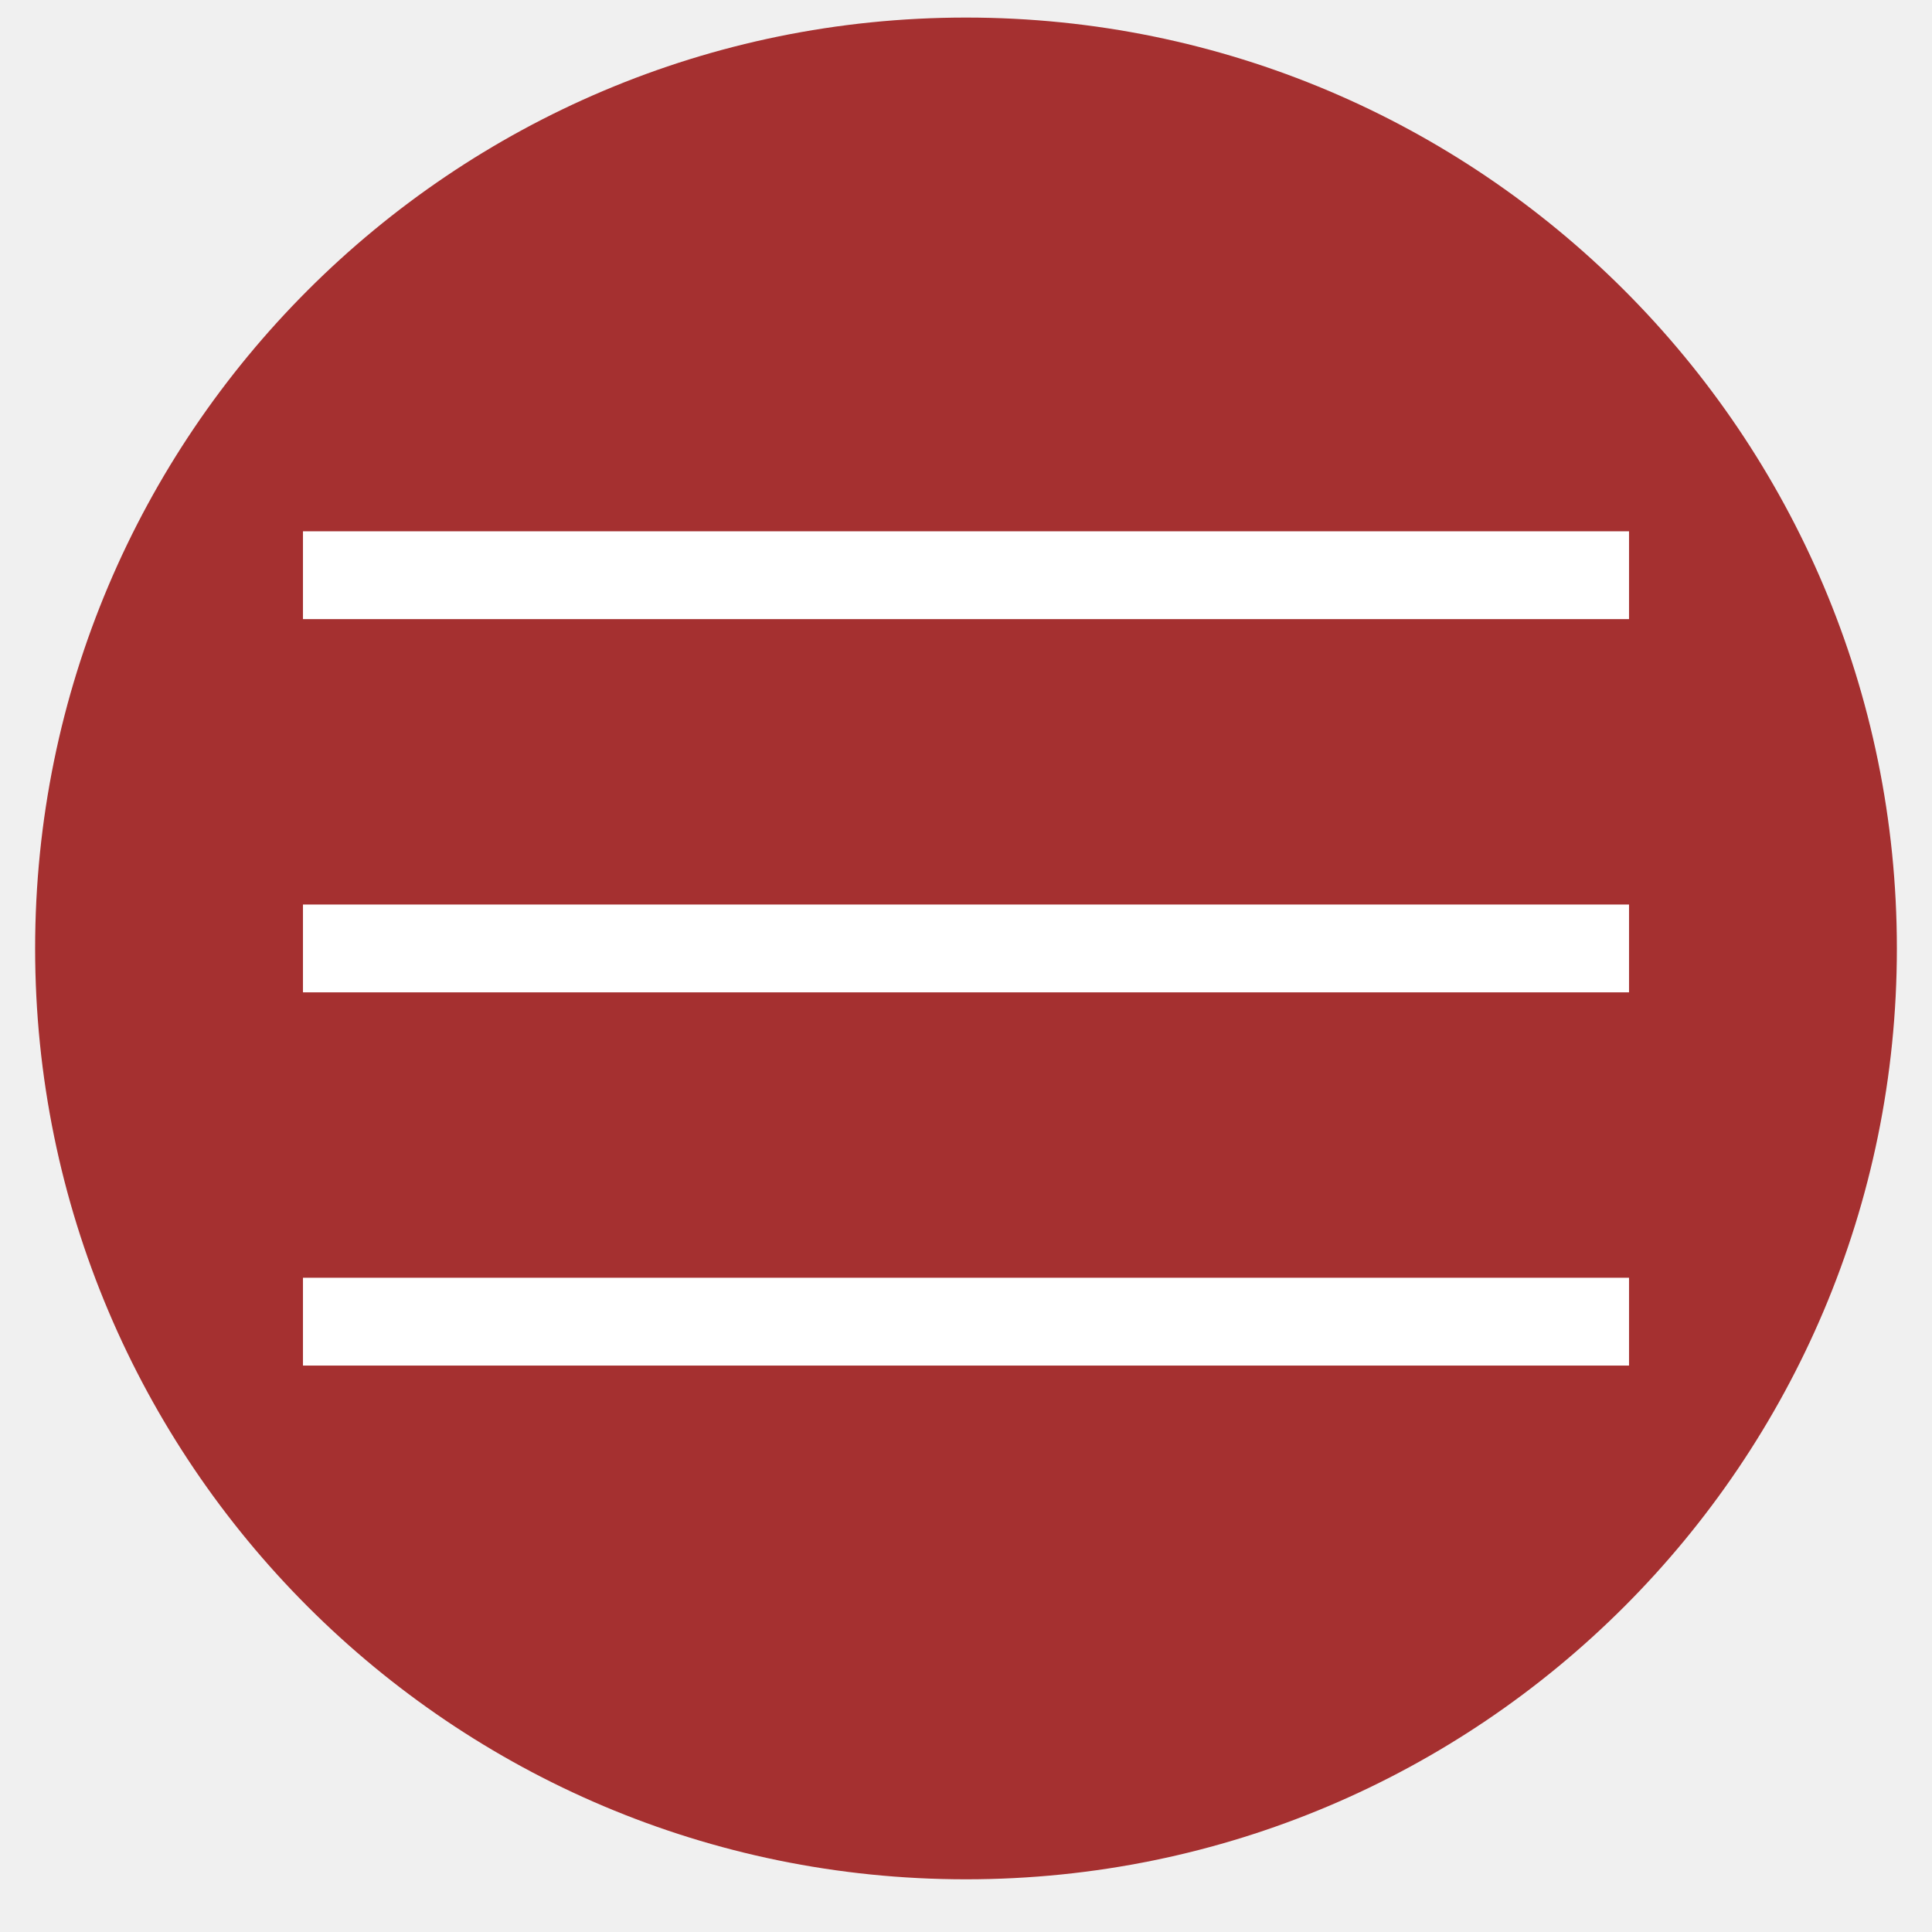
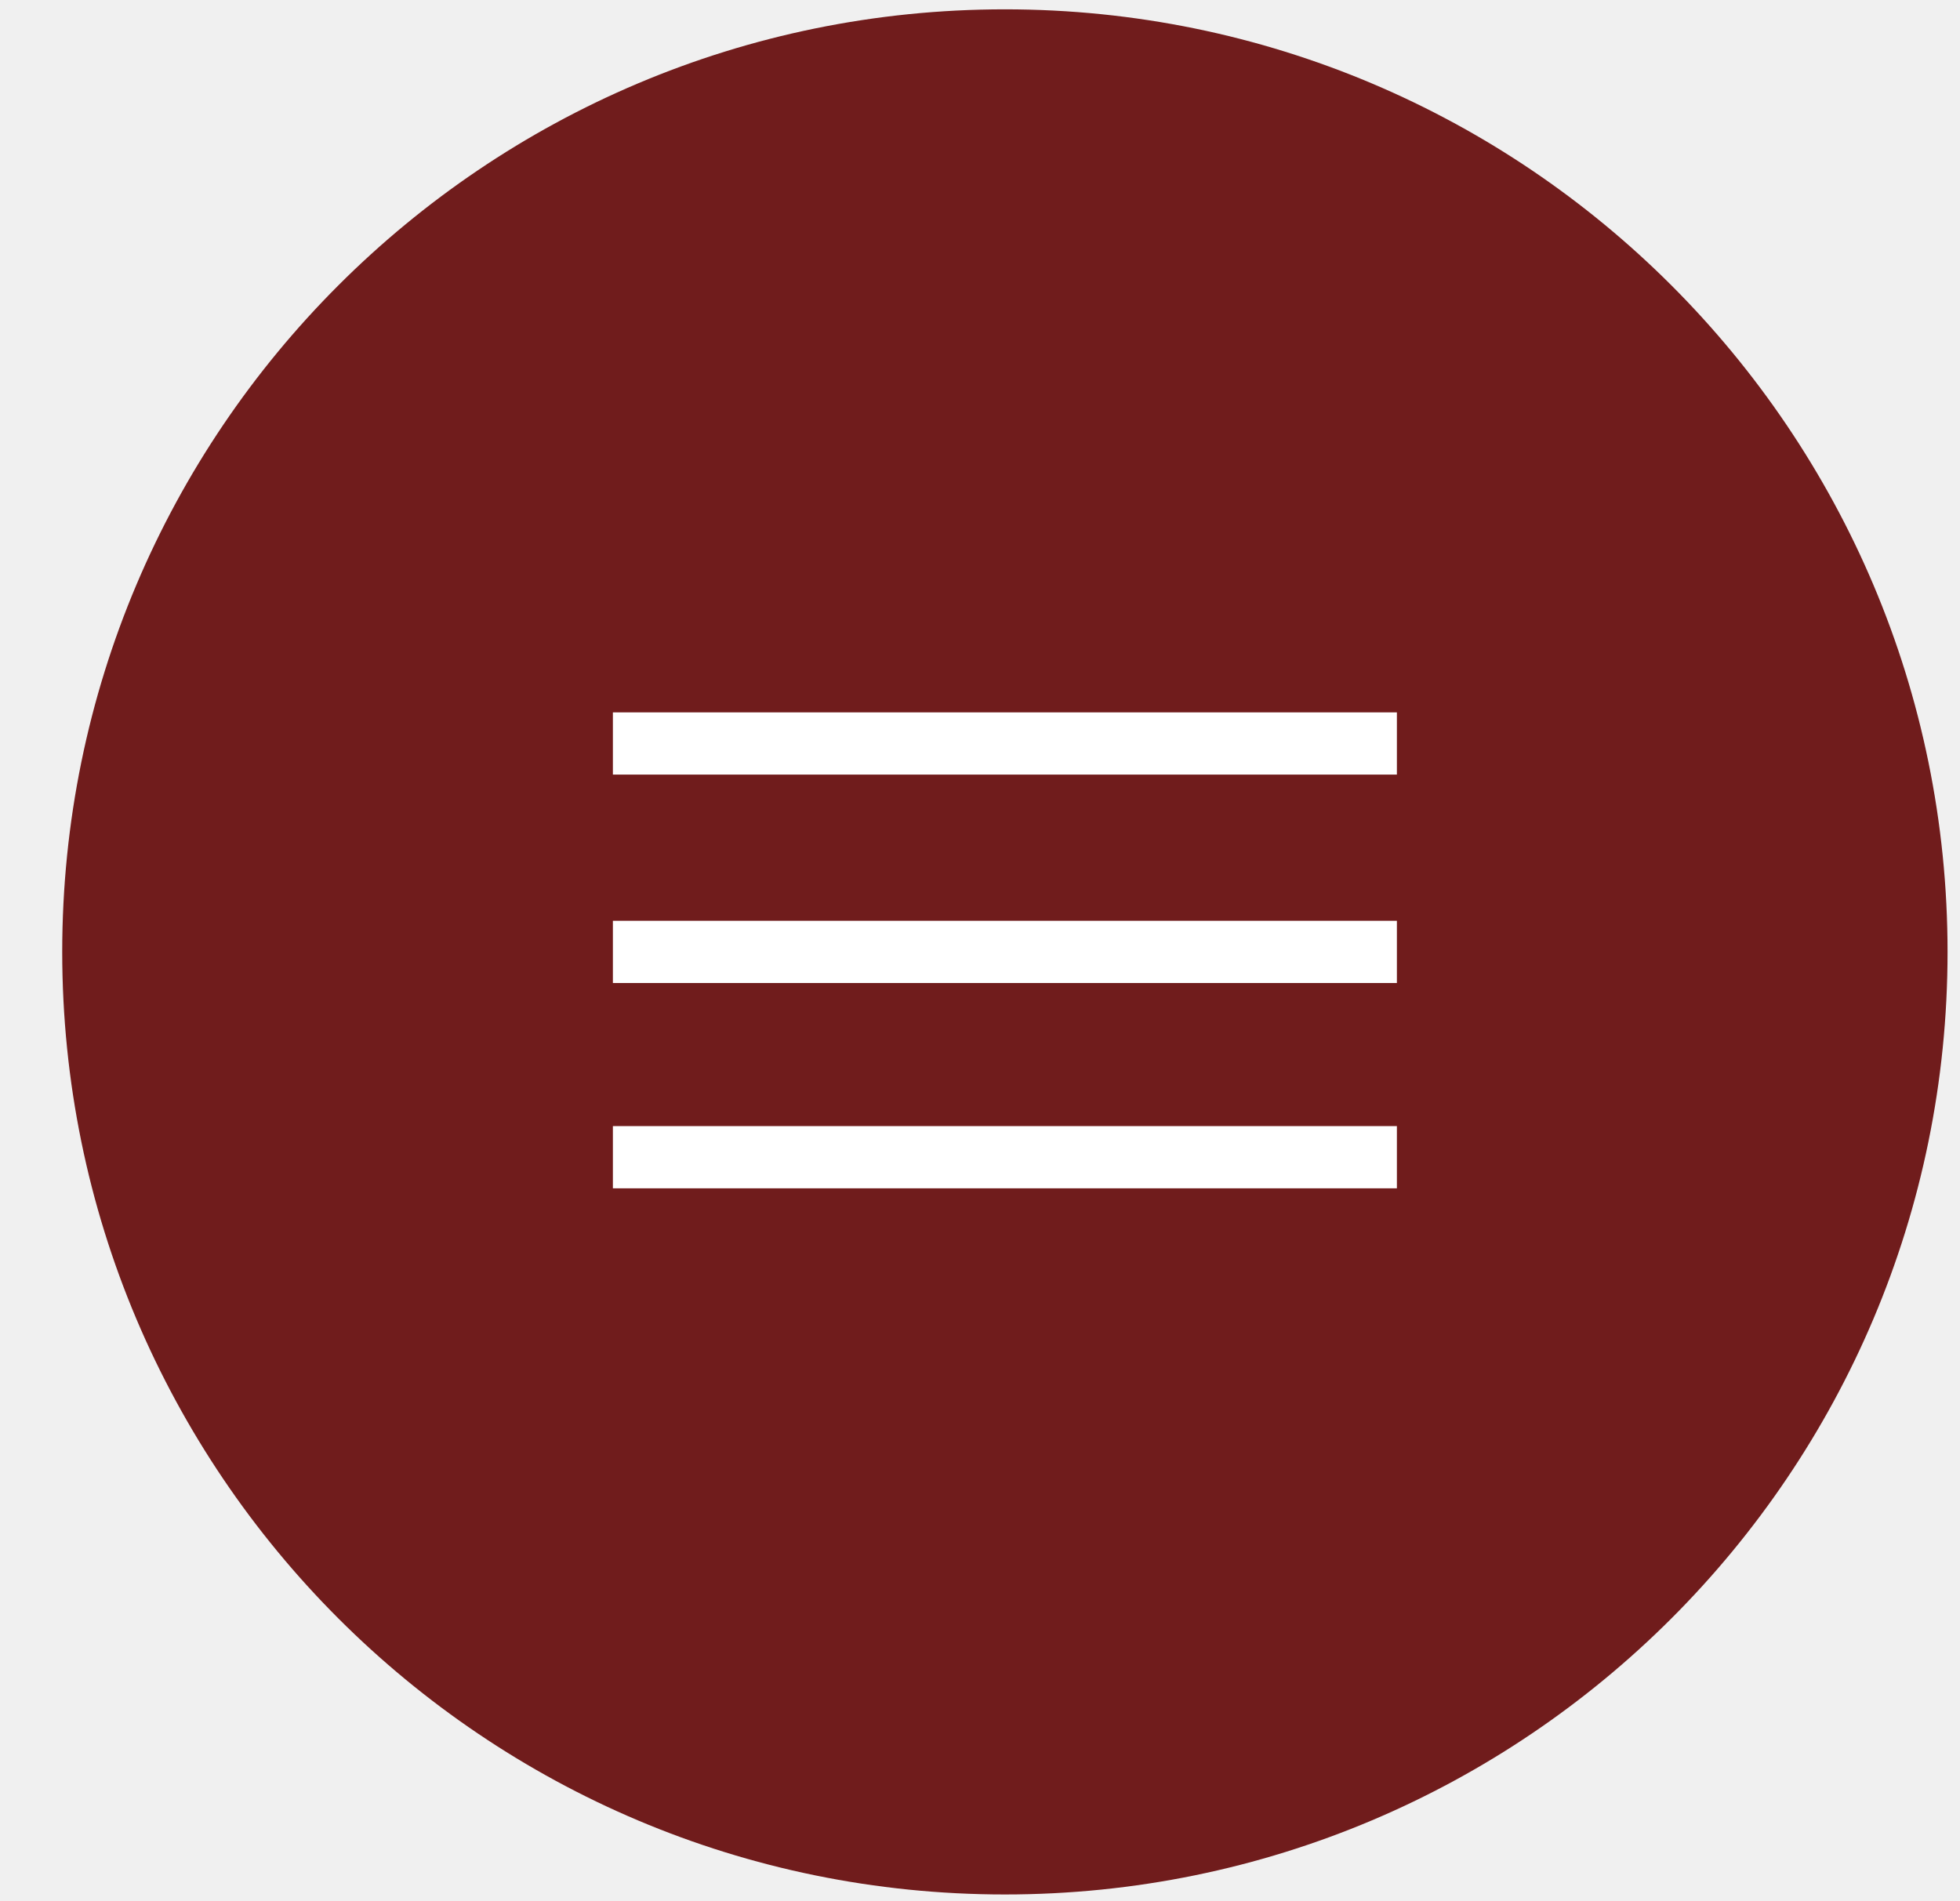
- <svg xmlns="http://www.w3.org/2000/svg" version="1.1" id="Layer_1" x="0px" y="0px" width="44px" height="44px" viewBox="0 0 44 44" enable-background="new 0 0 44 44" xml:space="preserve">
-   <circle fill="#A53030" cx="22" cy="21.6" r="21.2" />
+ <svg xmlns="http://www.w3.org/2000/svg" version="1.1" id="Layer_1" x="0px" y="0px" width="63px" height="61.1px" viewBox="-19 0 63 61.1" enable-background="new -19 0 63 61.1" xml:space="preserve">
+   <circle class="nav-icon--circle" fill="#701c1c" cx="13.3" cy="30.6" r="30.3" />
  <g>
-     <line fill="none" stroke="#FFFFFF" stroke-width="2" stroke-linecap="square" stroke-miterlimit="10" x1="36.1" y1="30.1" x2="7.9" y2="30.1" />
-     <line fill="none" stroke="#FFFFFF" stroke-width="2" stroke-linecap="square" stroke-miterlimit="10" x1="36.1" y1="21.6" x2="7.9" y2="21.6" />
-     <line fill="none" stroke="#FFFFFF" stroke-width="2" stroke-linecap="square" stroke-miterlimit="10" x1="36.1" y1="13.1" x2="7.9" y2="13.1" />
+     <line class="nav-icon--line" fill="none" stroke="#FFFFFF" stroke-width="2" stroke-linecap="square" stroke-miterlimit="10" x1="24.9" y1="37.2" x2="1.7" y2="37.2" />
+     <line class="nav-icon--line" fill="none" stroke="#FFFFFF" stroke-width="2" stroke-linecap="square" stroke-miterlimit="10" x1="24.9" y1="30.6" x2="1.7" y2="30.6" />
+     <line class="nav-icon--line" fill="none" stroke="#FFFFFF" stroke-width="2" stroke-linecap="square" stroke-miterlimit="10" x1="24.9" y1="23.9" x2="1.7" y2="23.9" />
  </g>
</svg>
